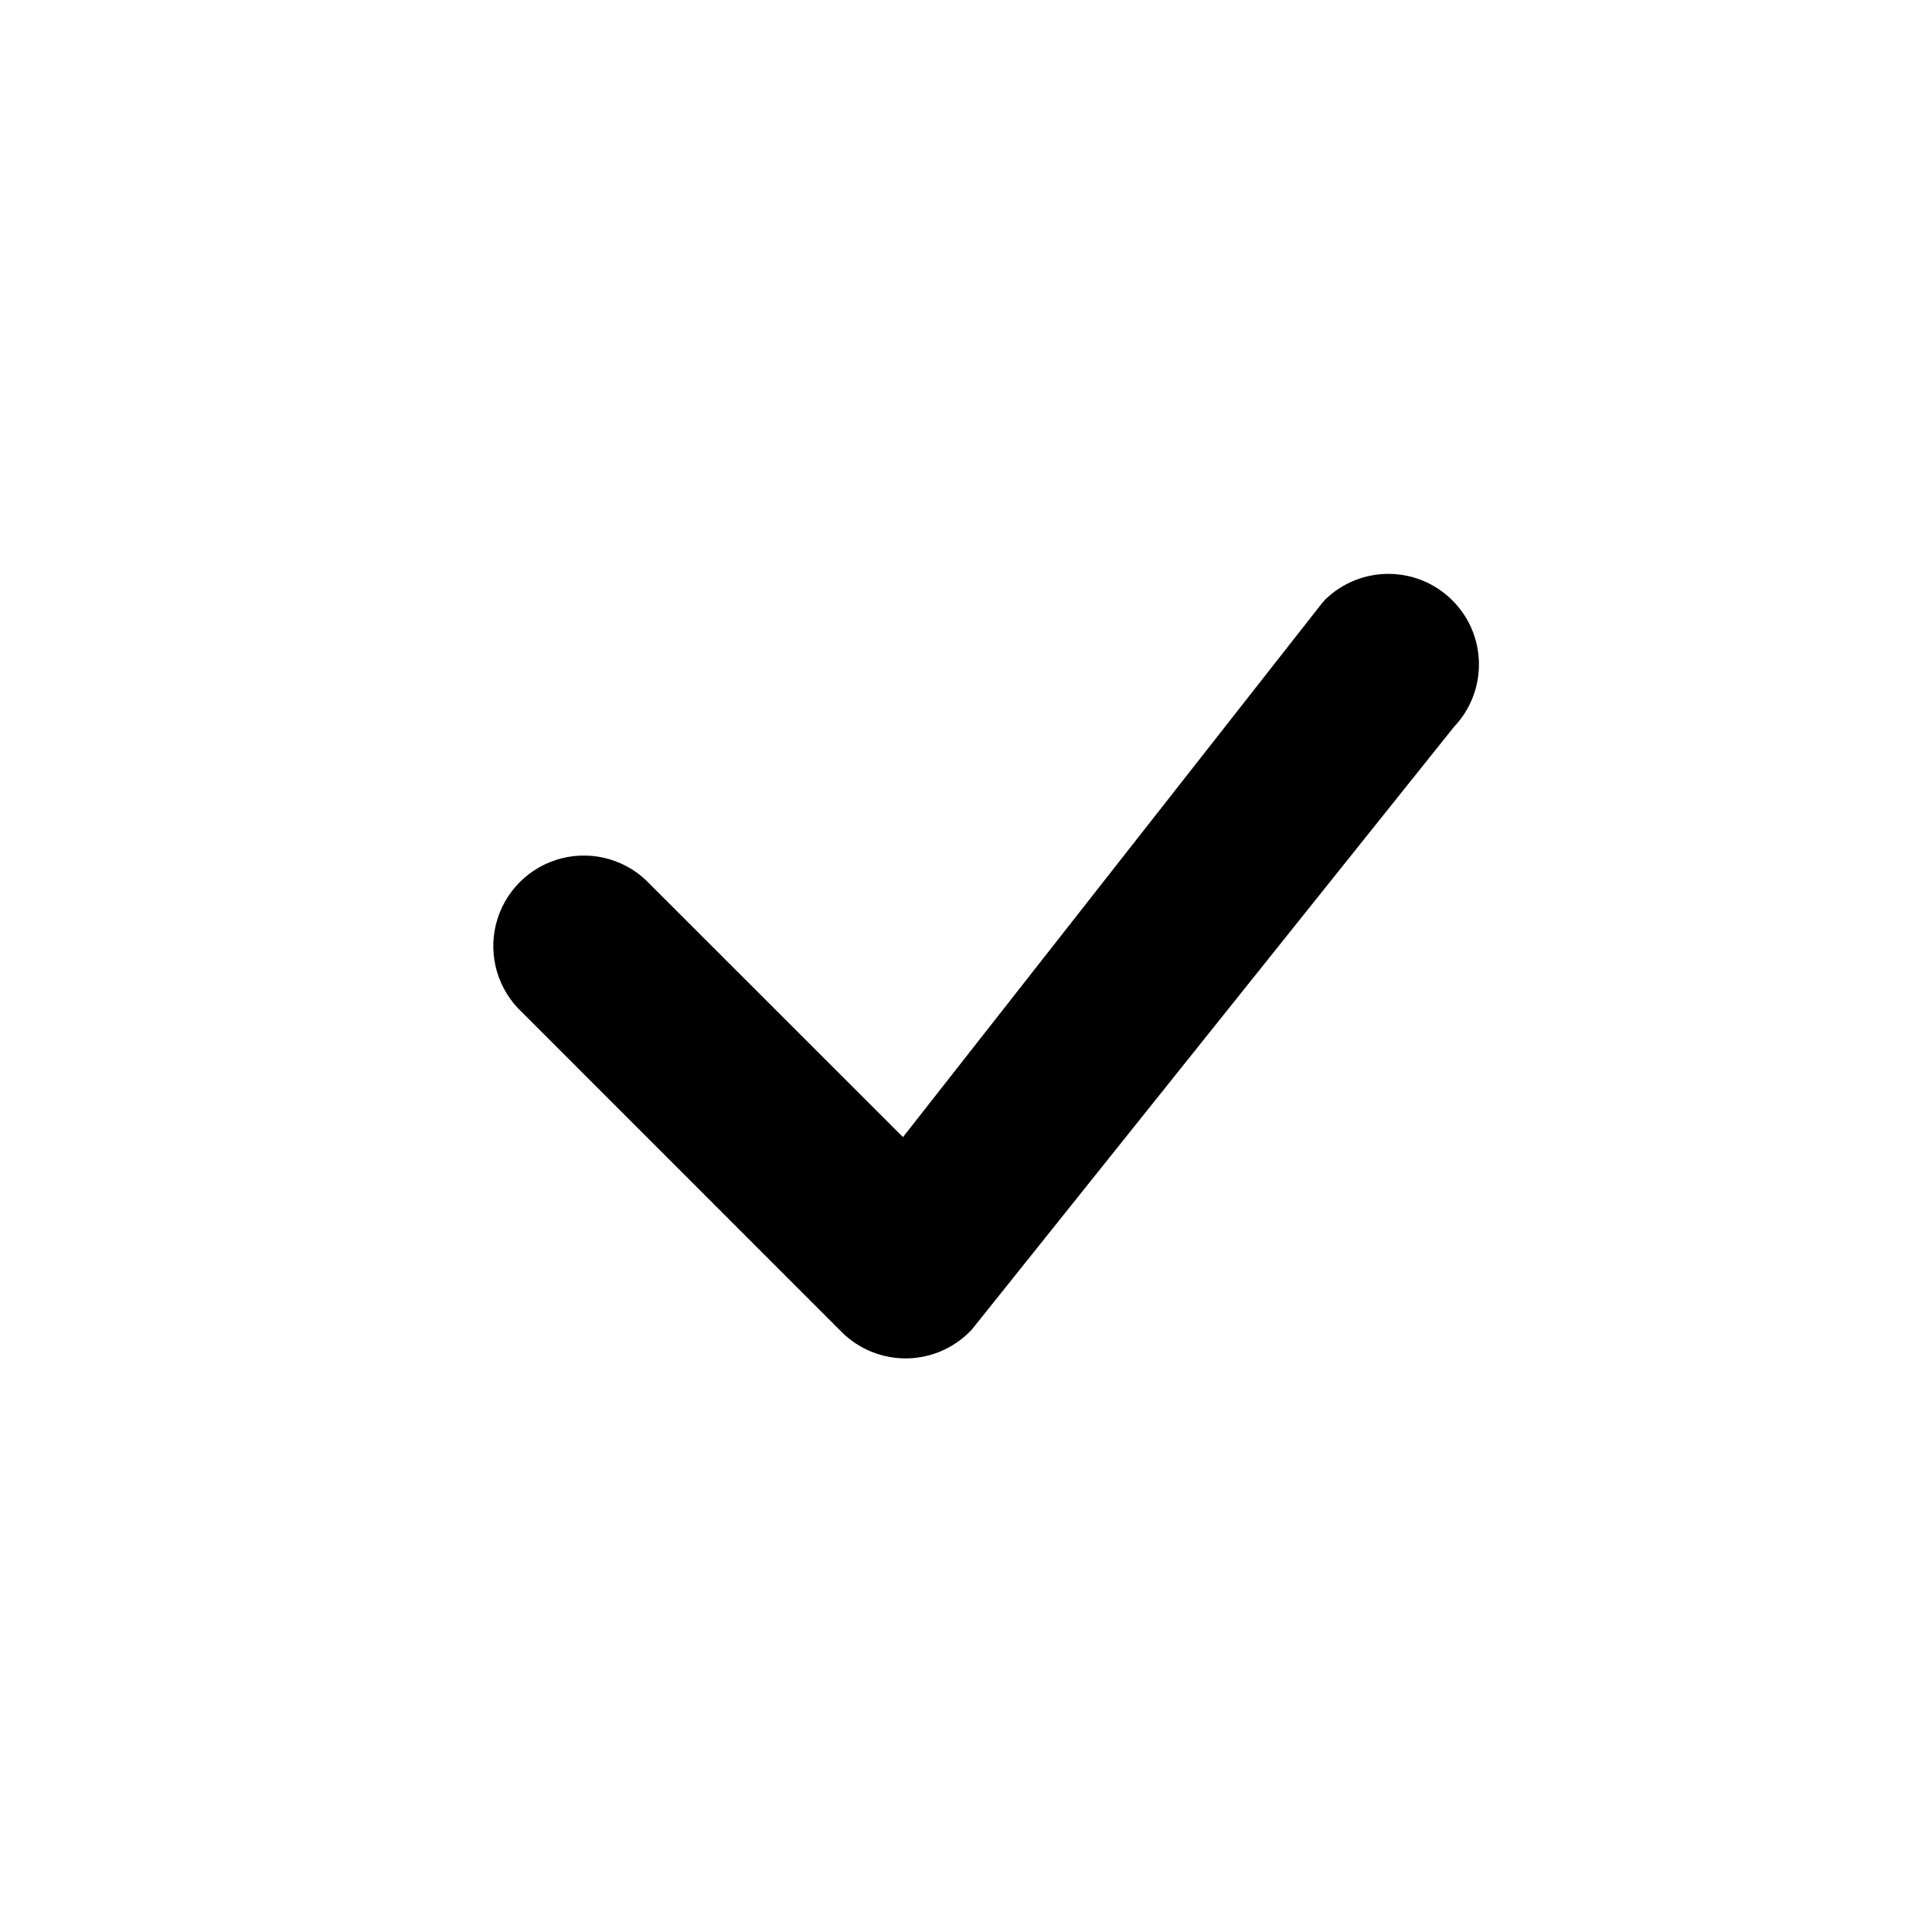
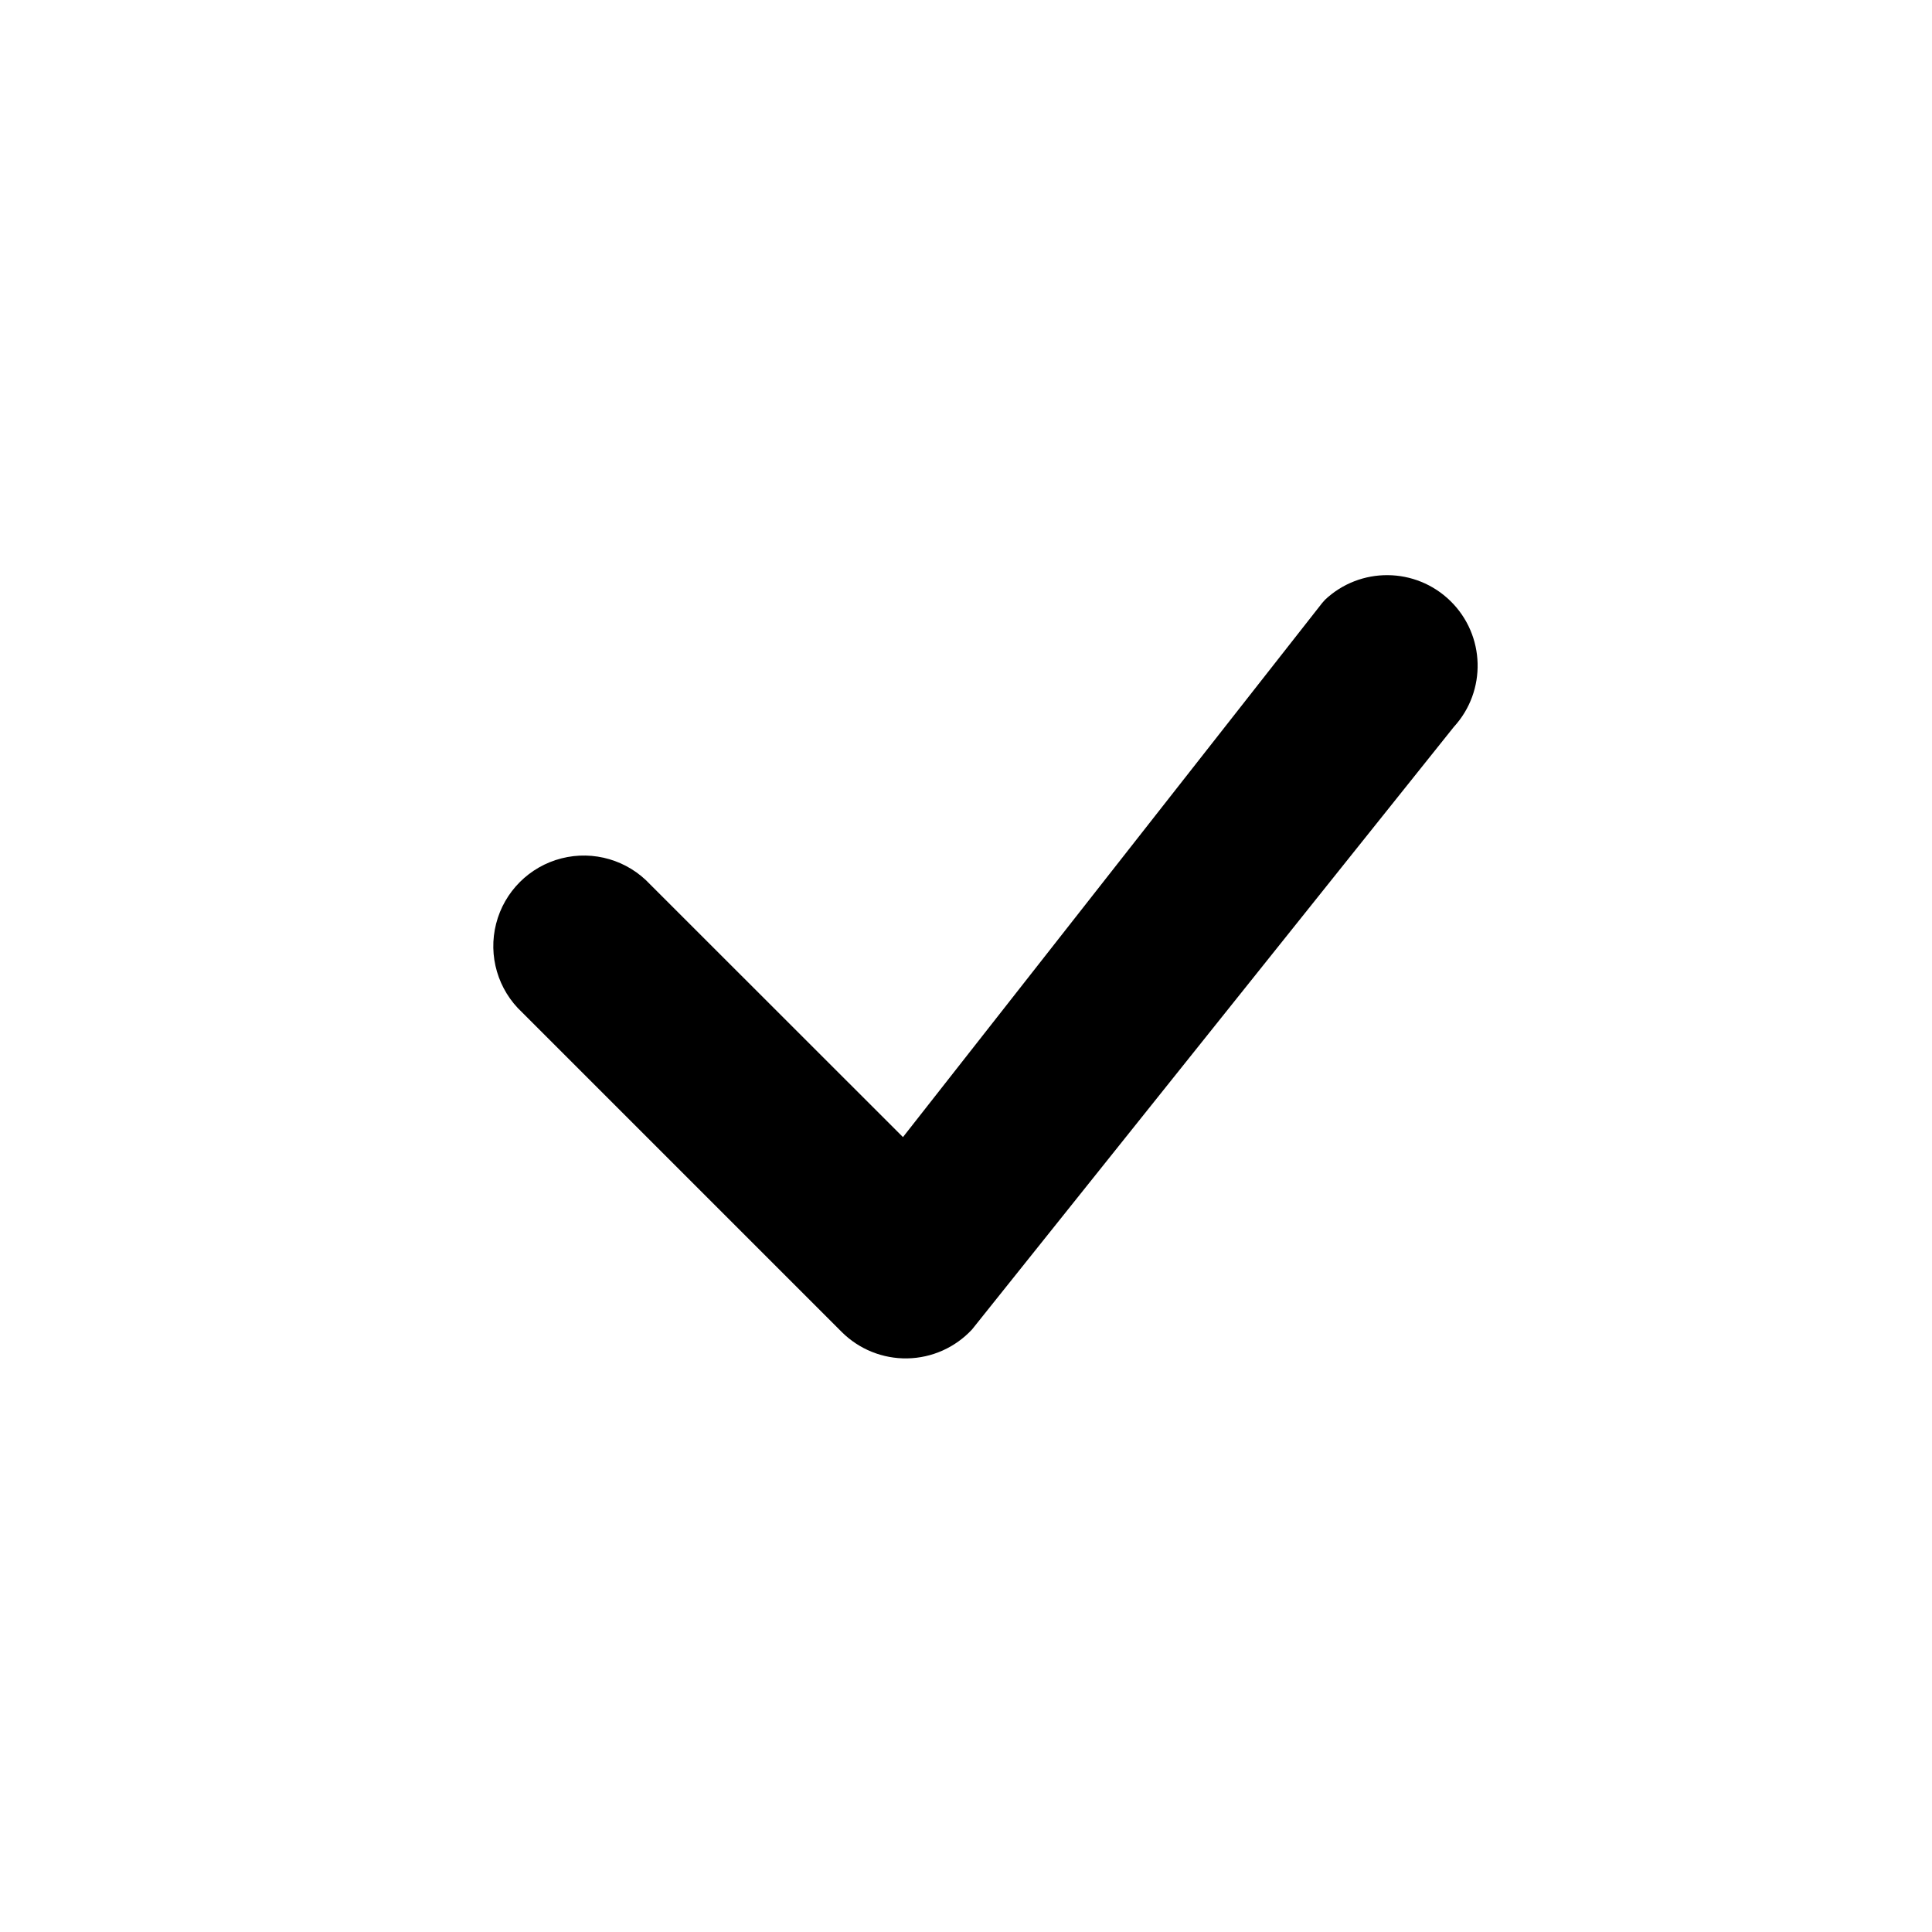
- <svg xmlns="http://www.w3.org/2000/svg" viewBox="0 0 16 16">
-   <path fill-rule="evenodd" d="M10.97 4.97a.75.75 0 0 1 1.071 1.05l-3.992 4.99a.75.75 0 0 1-1.08.02L4.324 8.384a.75.75 0 1 1 1.06-1.06l2.094 2.093 3.473-4.425a.236.236 0 0 1 .02-.022z" />
+ <svg xmlns="http://www.w3.org/2000/svg" width="16" height="16" fill="currentColor" class="bi bi-check" viewBox="0 0 16 16">
+   <path d="M10.97 4.97a.75.75 0 0 1 1.07 1.05l-3.99 4.99a.75.75 0 0 1-1.08.02L4.324 8.384a.75.75 0 1 1 1.06-1.06l2.094 2.093 3.473-4.425a.267.267 0 0 1 .02-.022z" />
</svg>
